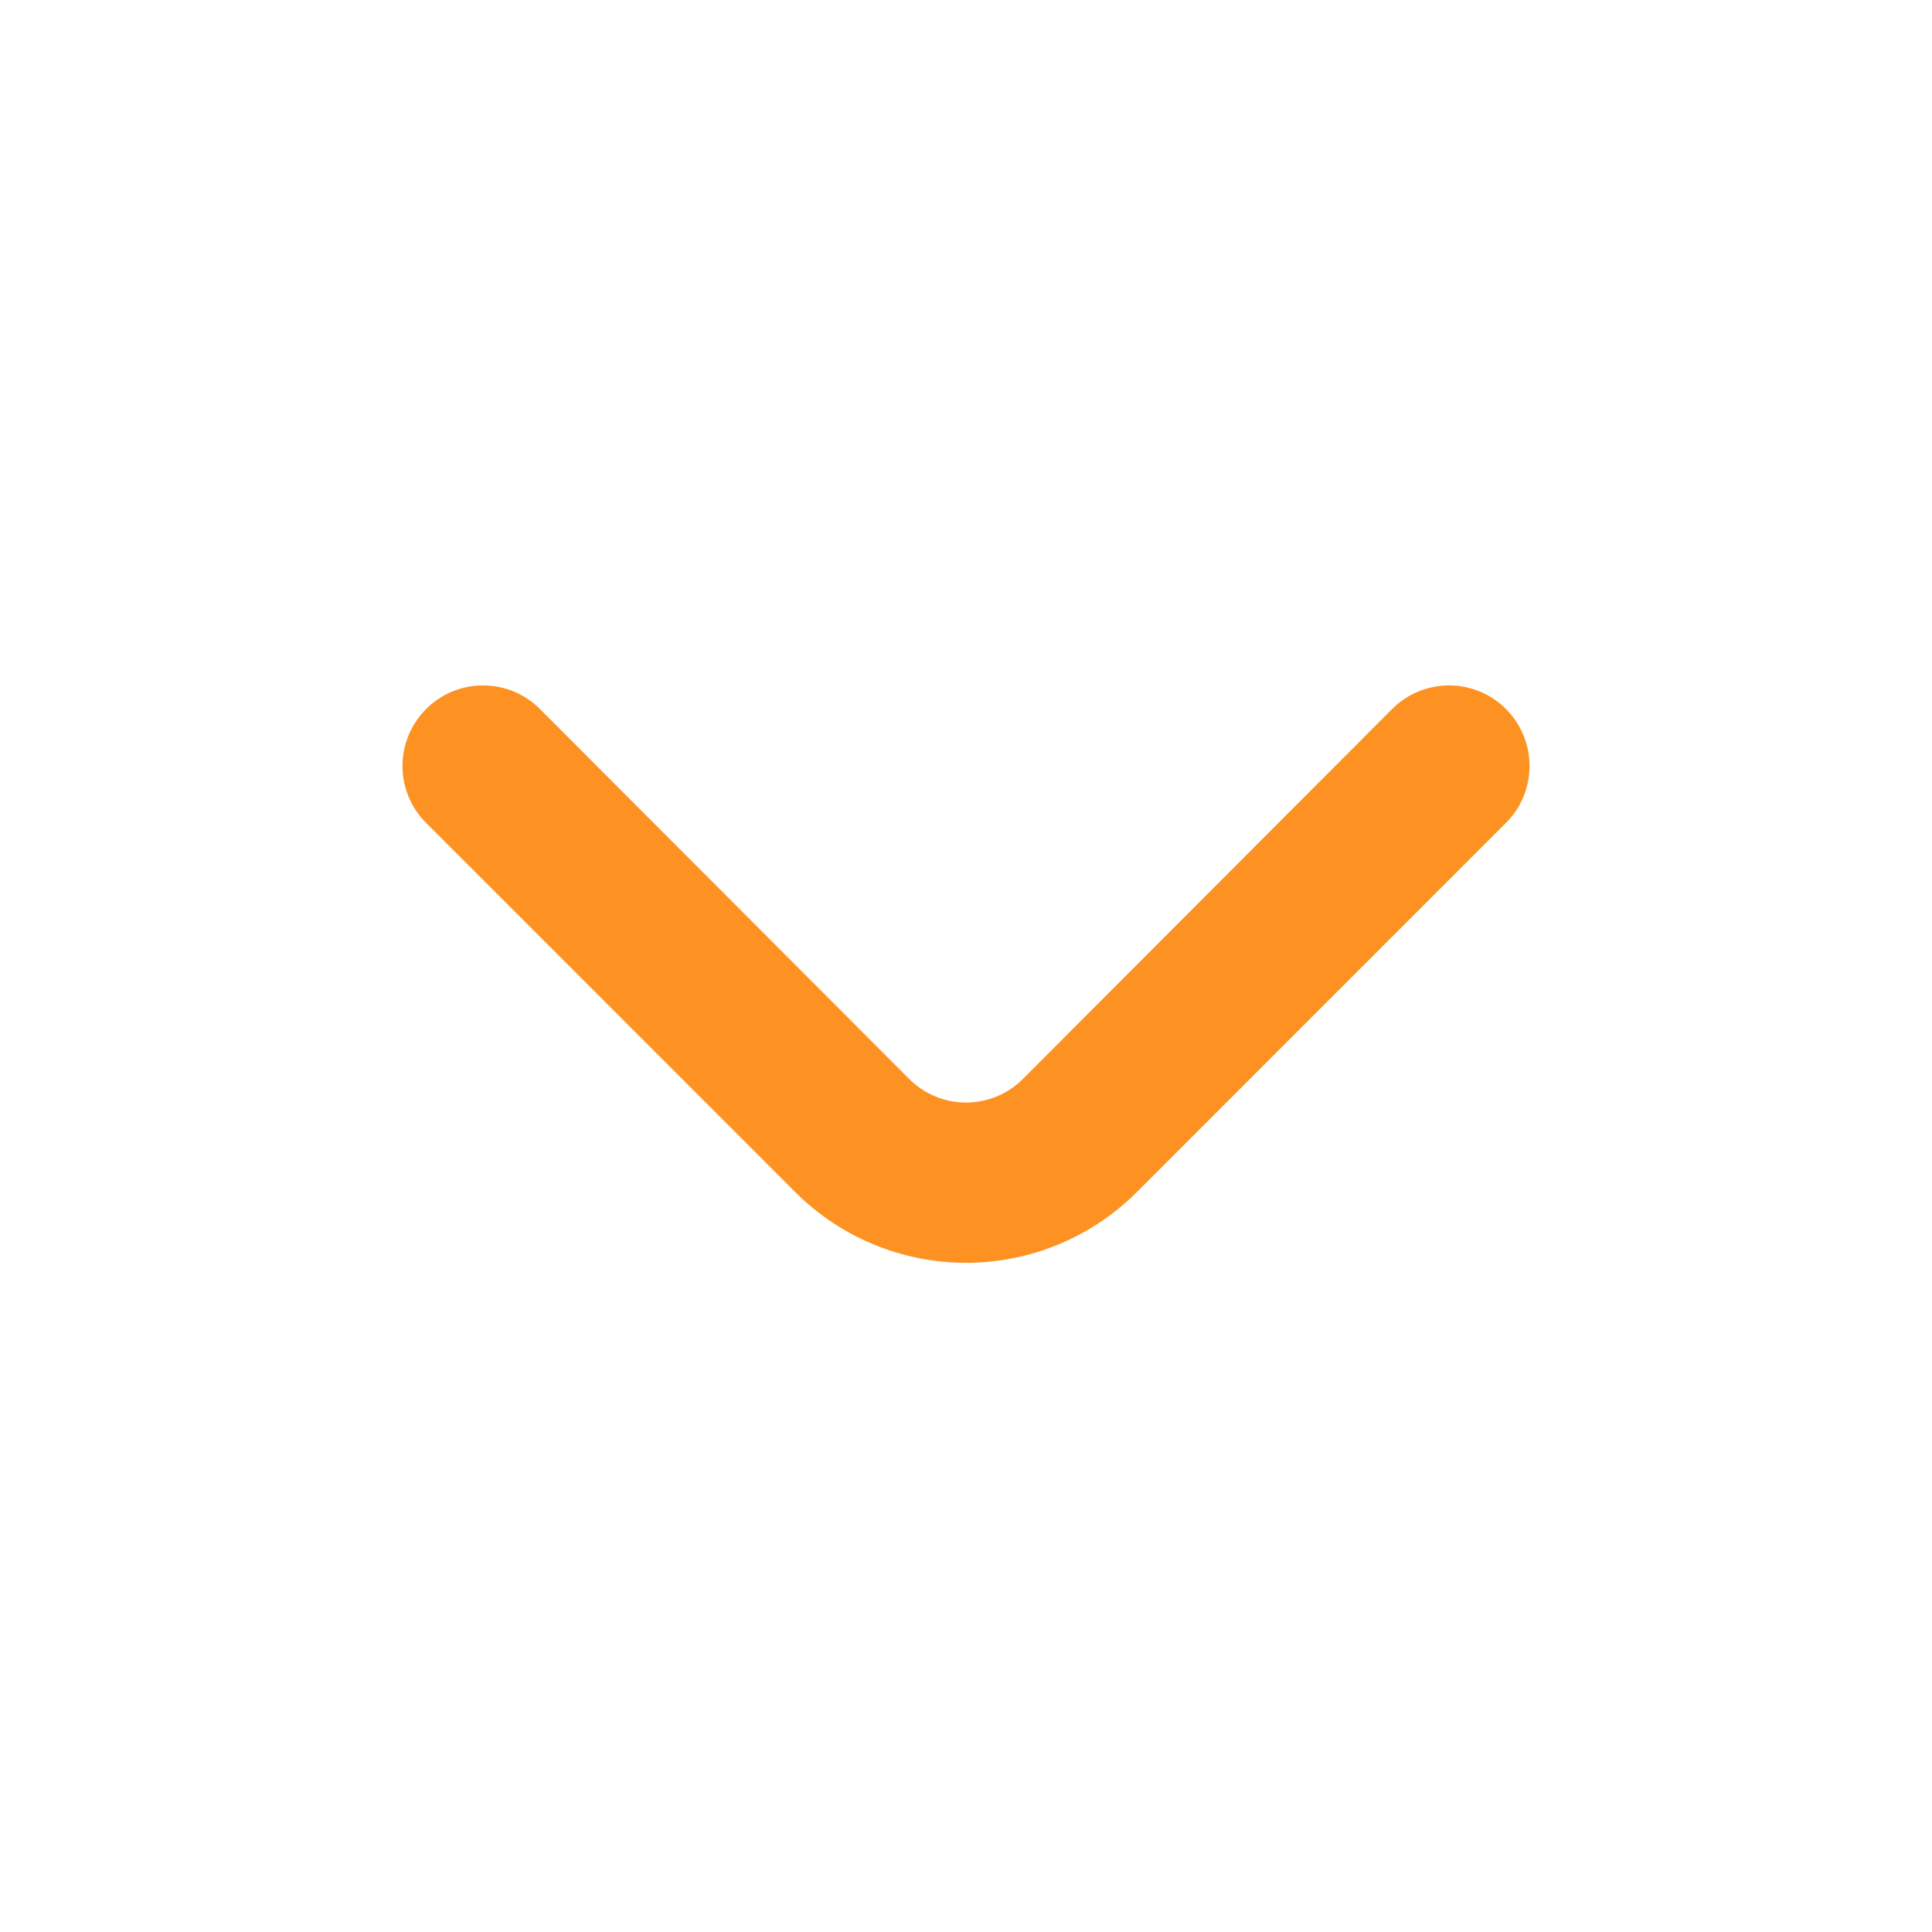
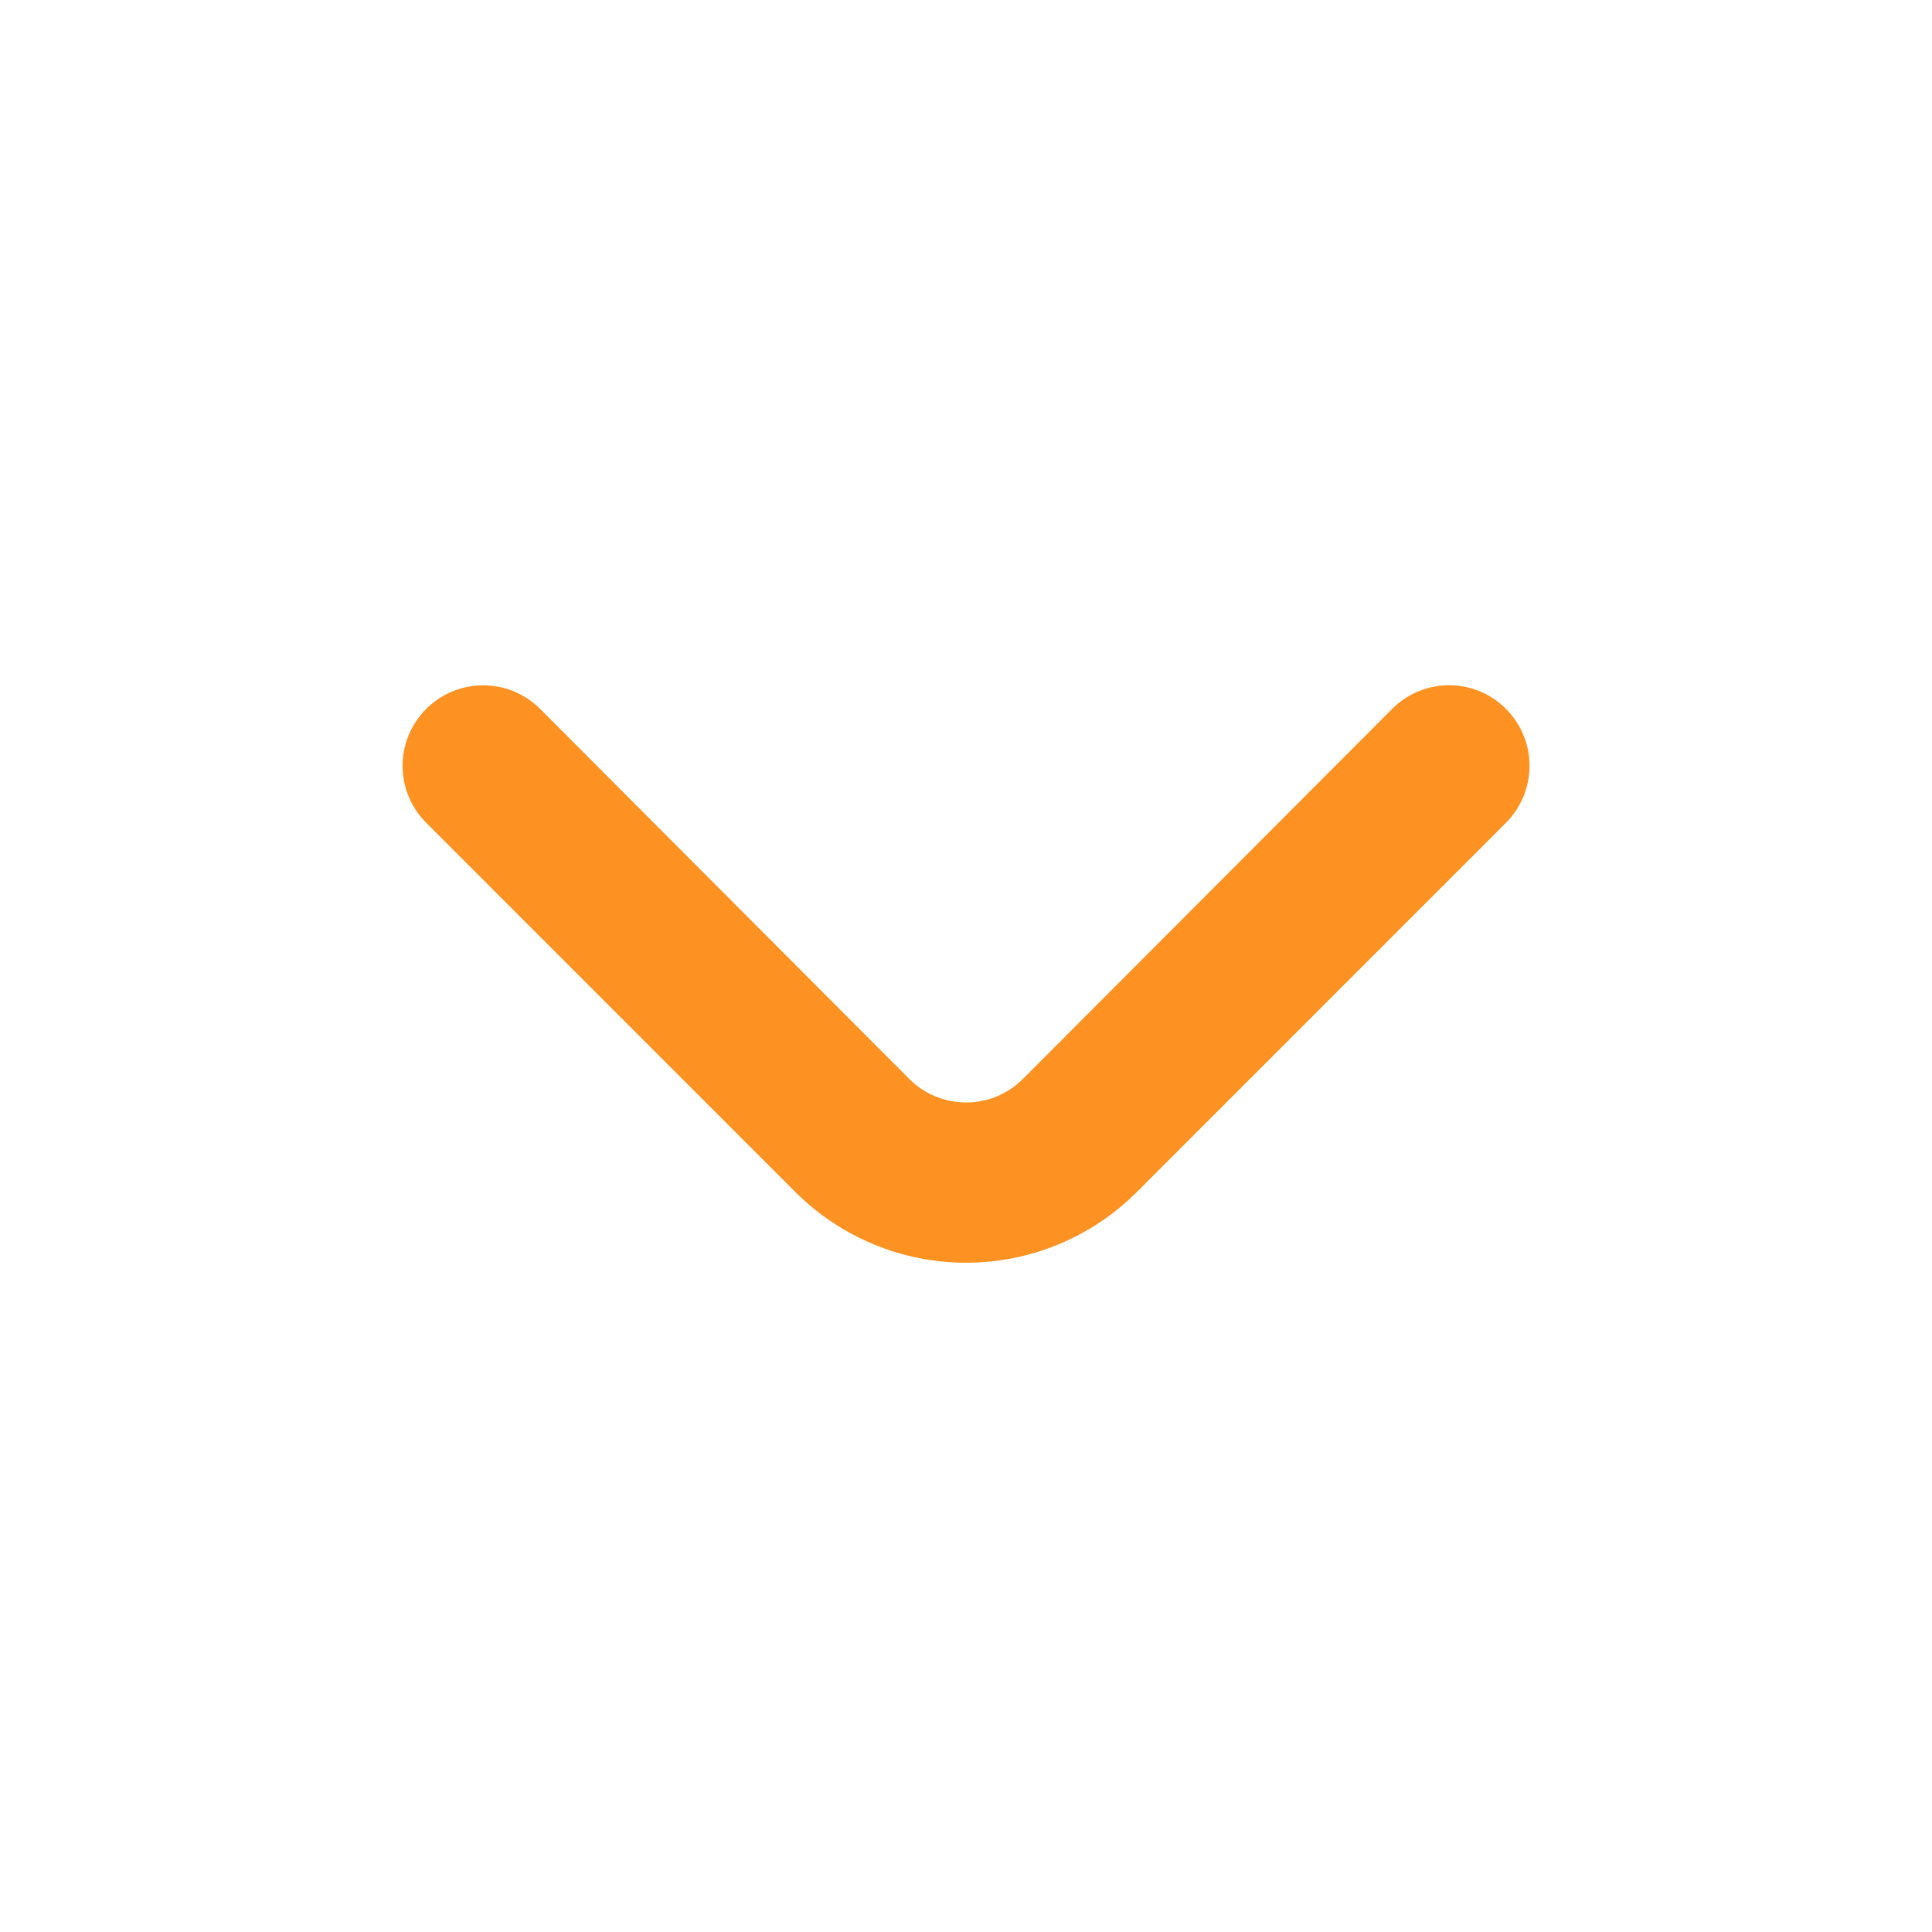
- <svg xmlns="http://www.w3.org/2000/svg" width="22" height="22" viewBox="0 0 22 22" fill="none">
-   <path d="M11.651 12.283C11.566 12.369 11.465 12.438 11.353 12.484C11.241 12.531 11.121 12.555 11 12.555C10.879 12.555 10.76 12.531 10.648 12.484C10.536 12.438 10.435 12.369 10.35 12.283L6.151 8.076C6.066 7.99 5.965 7.922 5.853 7.875C5.741 7.829 5.621 7.805 5.5 7.805C5.379 7.805 5.26 7.829 5.148 7.875C5.036 7.922 4.935 7.99 4.85 8.076C4.679 8.248 4.583 8.48 4.583 8.722C4.583 8.964 4.679 9.197 4.85 9.368L9.057 13.576C9.573 14.091 10.272 14.38 11 14.38C11.729 14.38 12.428 14.091 12.944 13.576L17.151 9.368C17.321 9.198 17.416 8.967 17.417 8.727C17.418 8.606 17.395 8.486 17.349 8.375C17.303 8.263 17.236 8.162 17.151 8.076C17.066 7.99 16.965 7.922 16.853 7.875C16.741 7.829 16.621 7.805 16.5 7.805C16.379 7.805 16.26 7.829 16.148 7.875C16.036 7.922 15.935 7.99 15.85 8.076L11.651 12.283Z" fill="#FD9222" />
+ <svg xmlns="http://www.w3.org/2000/svg" fill="none" height="22" viewBox="0 0 22 22" width="22">
+   <path d="m11.651 12.283c-.085.086-.187.154-.298.201-.112.047-.232.07-.352.07s-.241-.024-.352-.07c-.112-.046-.213-.115-.298-.201l-4.198-4.208c-.085-.086-.187-.154-.298-.201-.112-.047-.232-.07-.353-.07s-.241.024-.353.07c-.112.047-.213.115-.298.201-.171.172-.267.404-.267.646s.096.474.267.646l4.207 4.208c.516.515 1.215.804 1.943.804.729 0 1.428-.289 1.943-.804l4.207-4.208c.169-.171.265-.401.266-.642.001-.121-.022-.24-.068-.352-.046-.112-.113-.213-.198-.299-.085-.086-.186-.154-.298-.201-.112-.047-.232-.07-.352-.07s-.241.024-.352.07-.213.115-.298.201z" fill="#fd9222" />
</svg>
